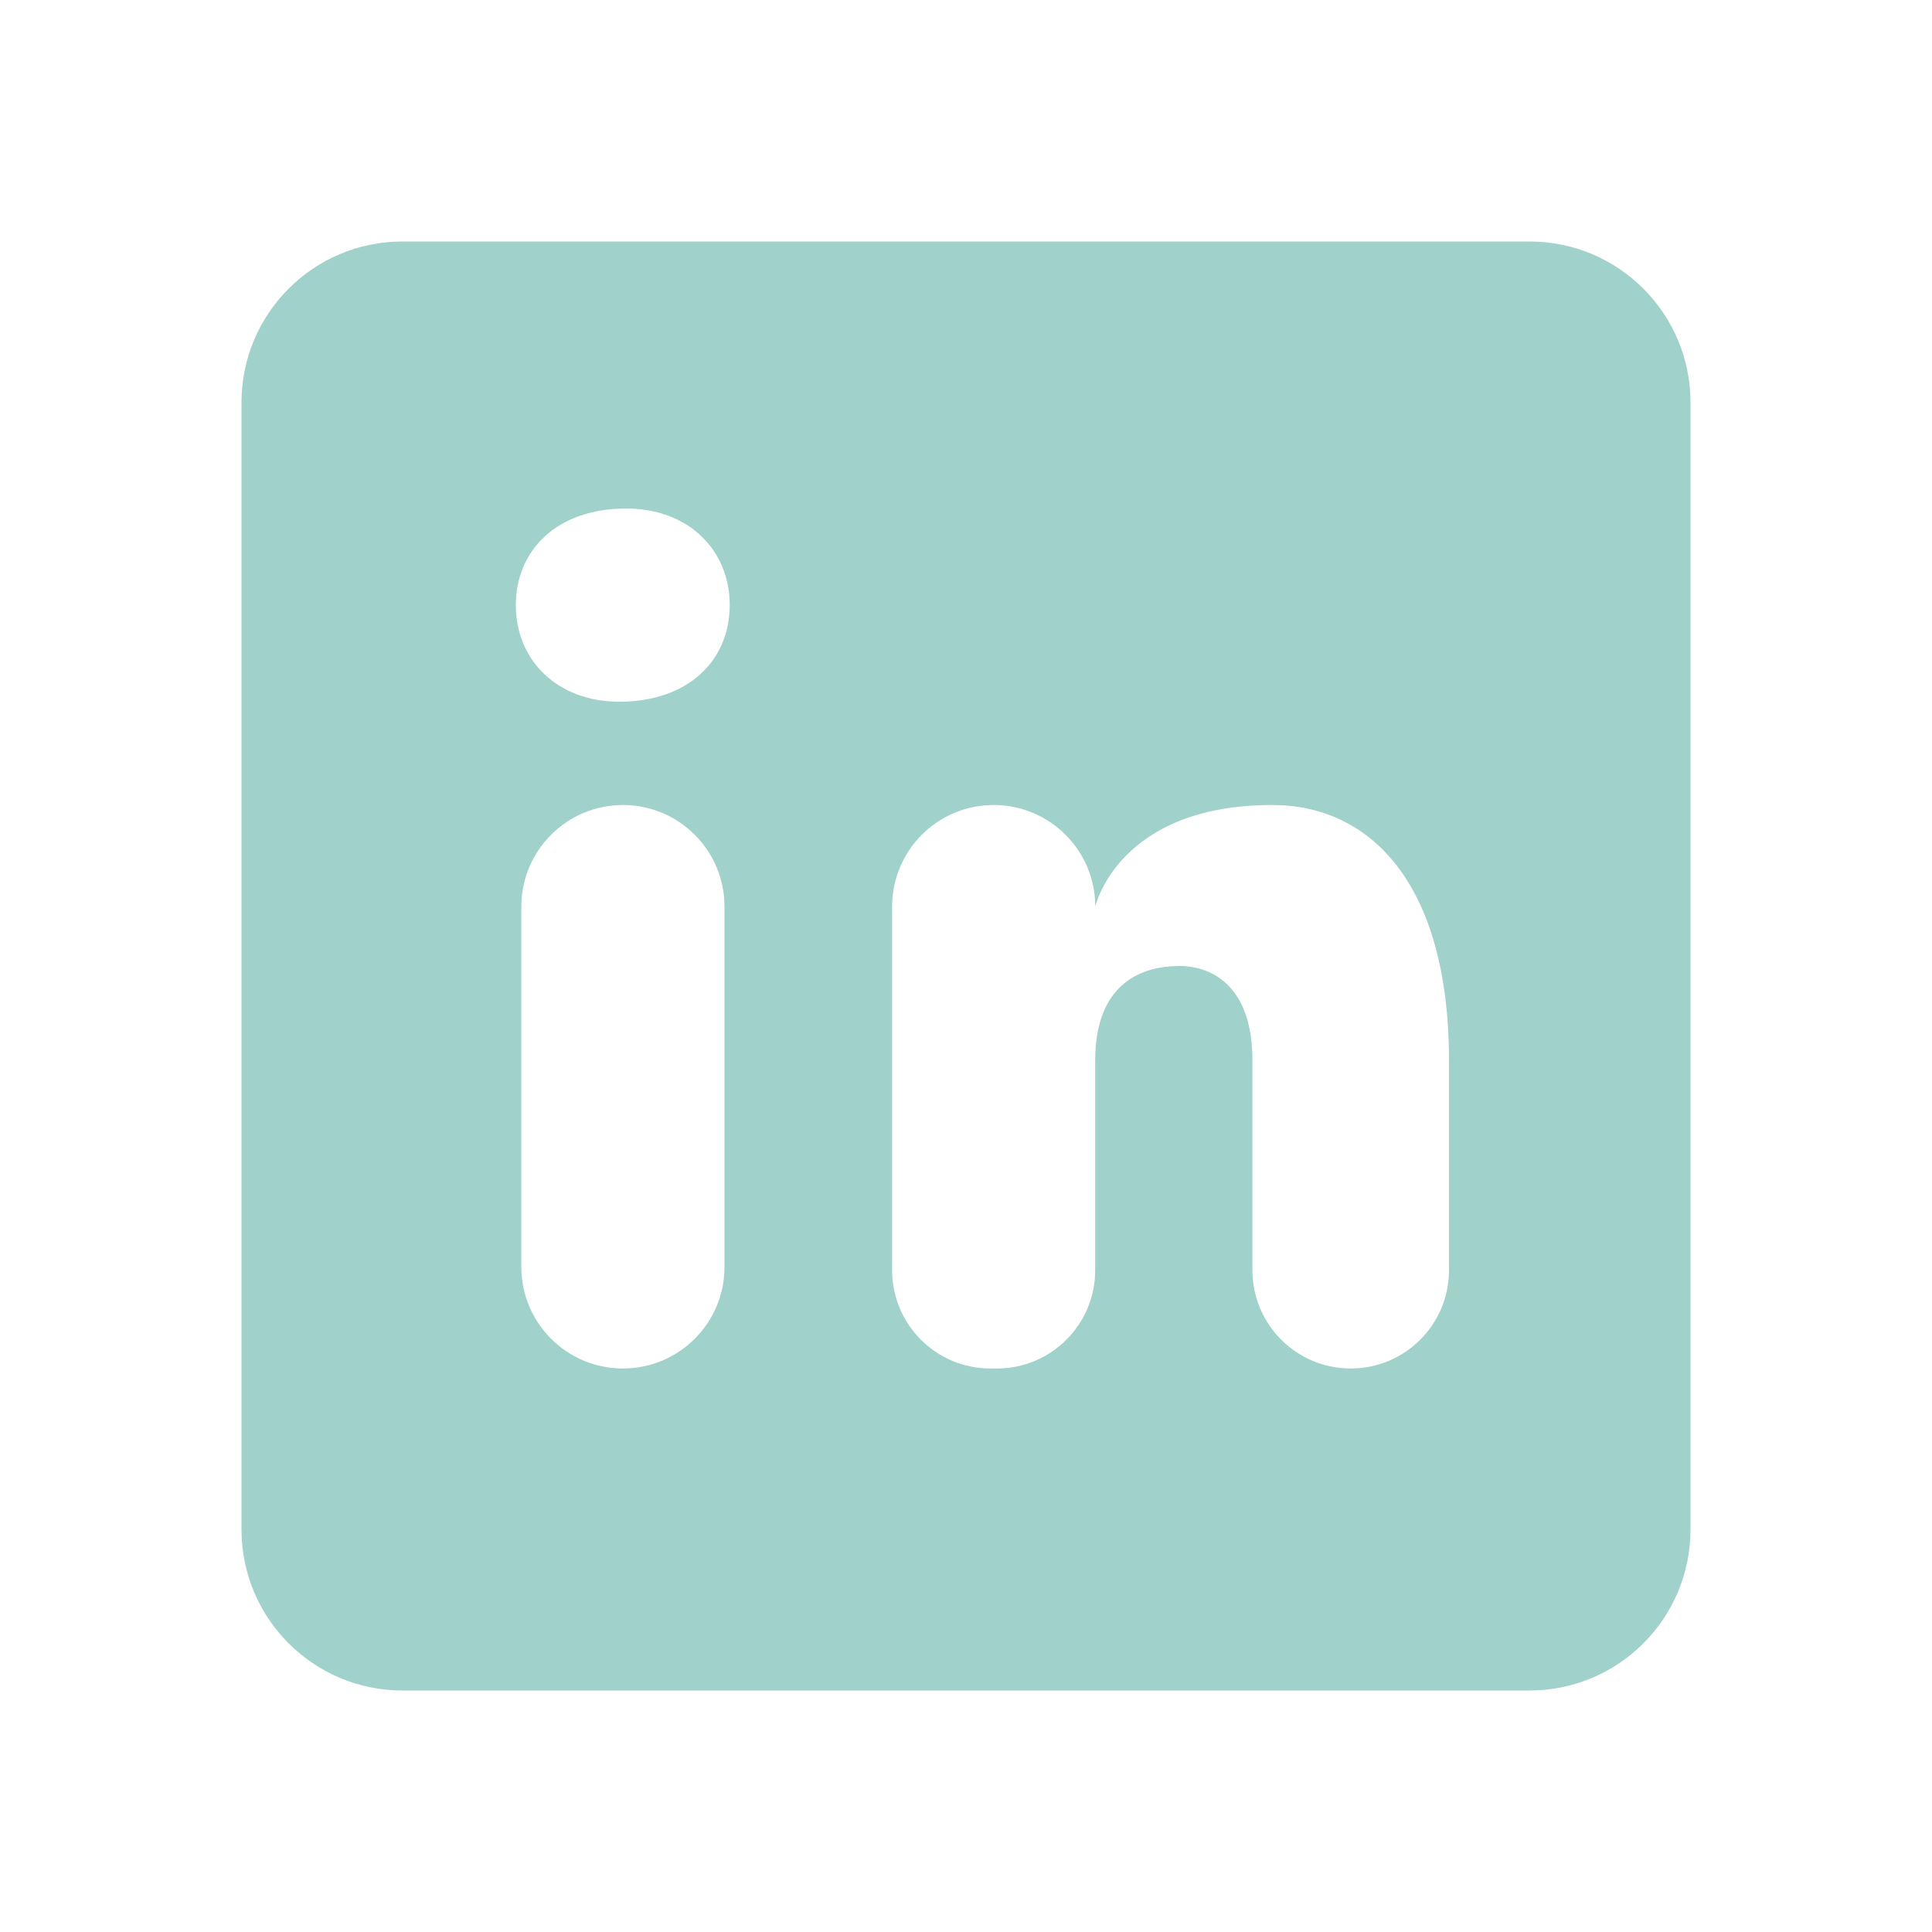
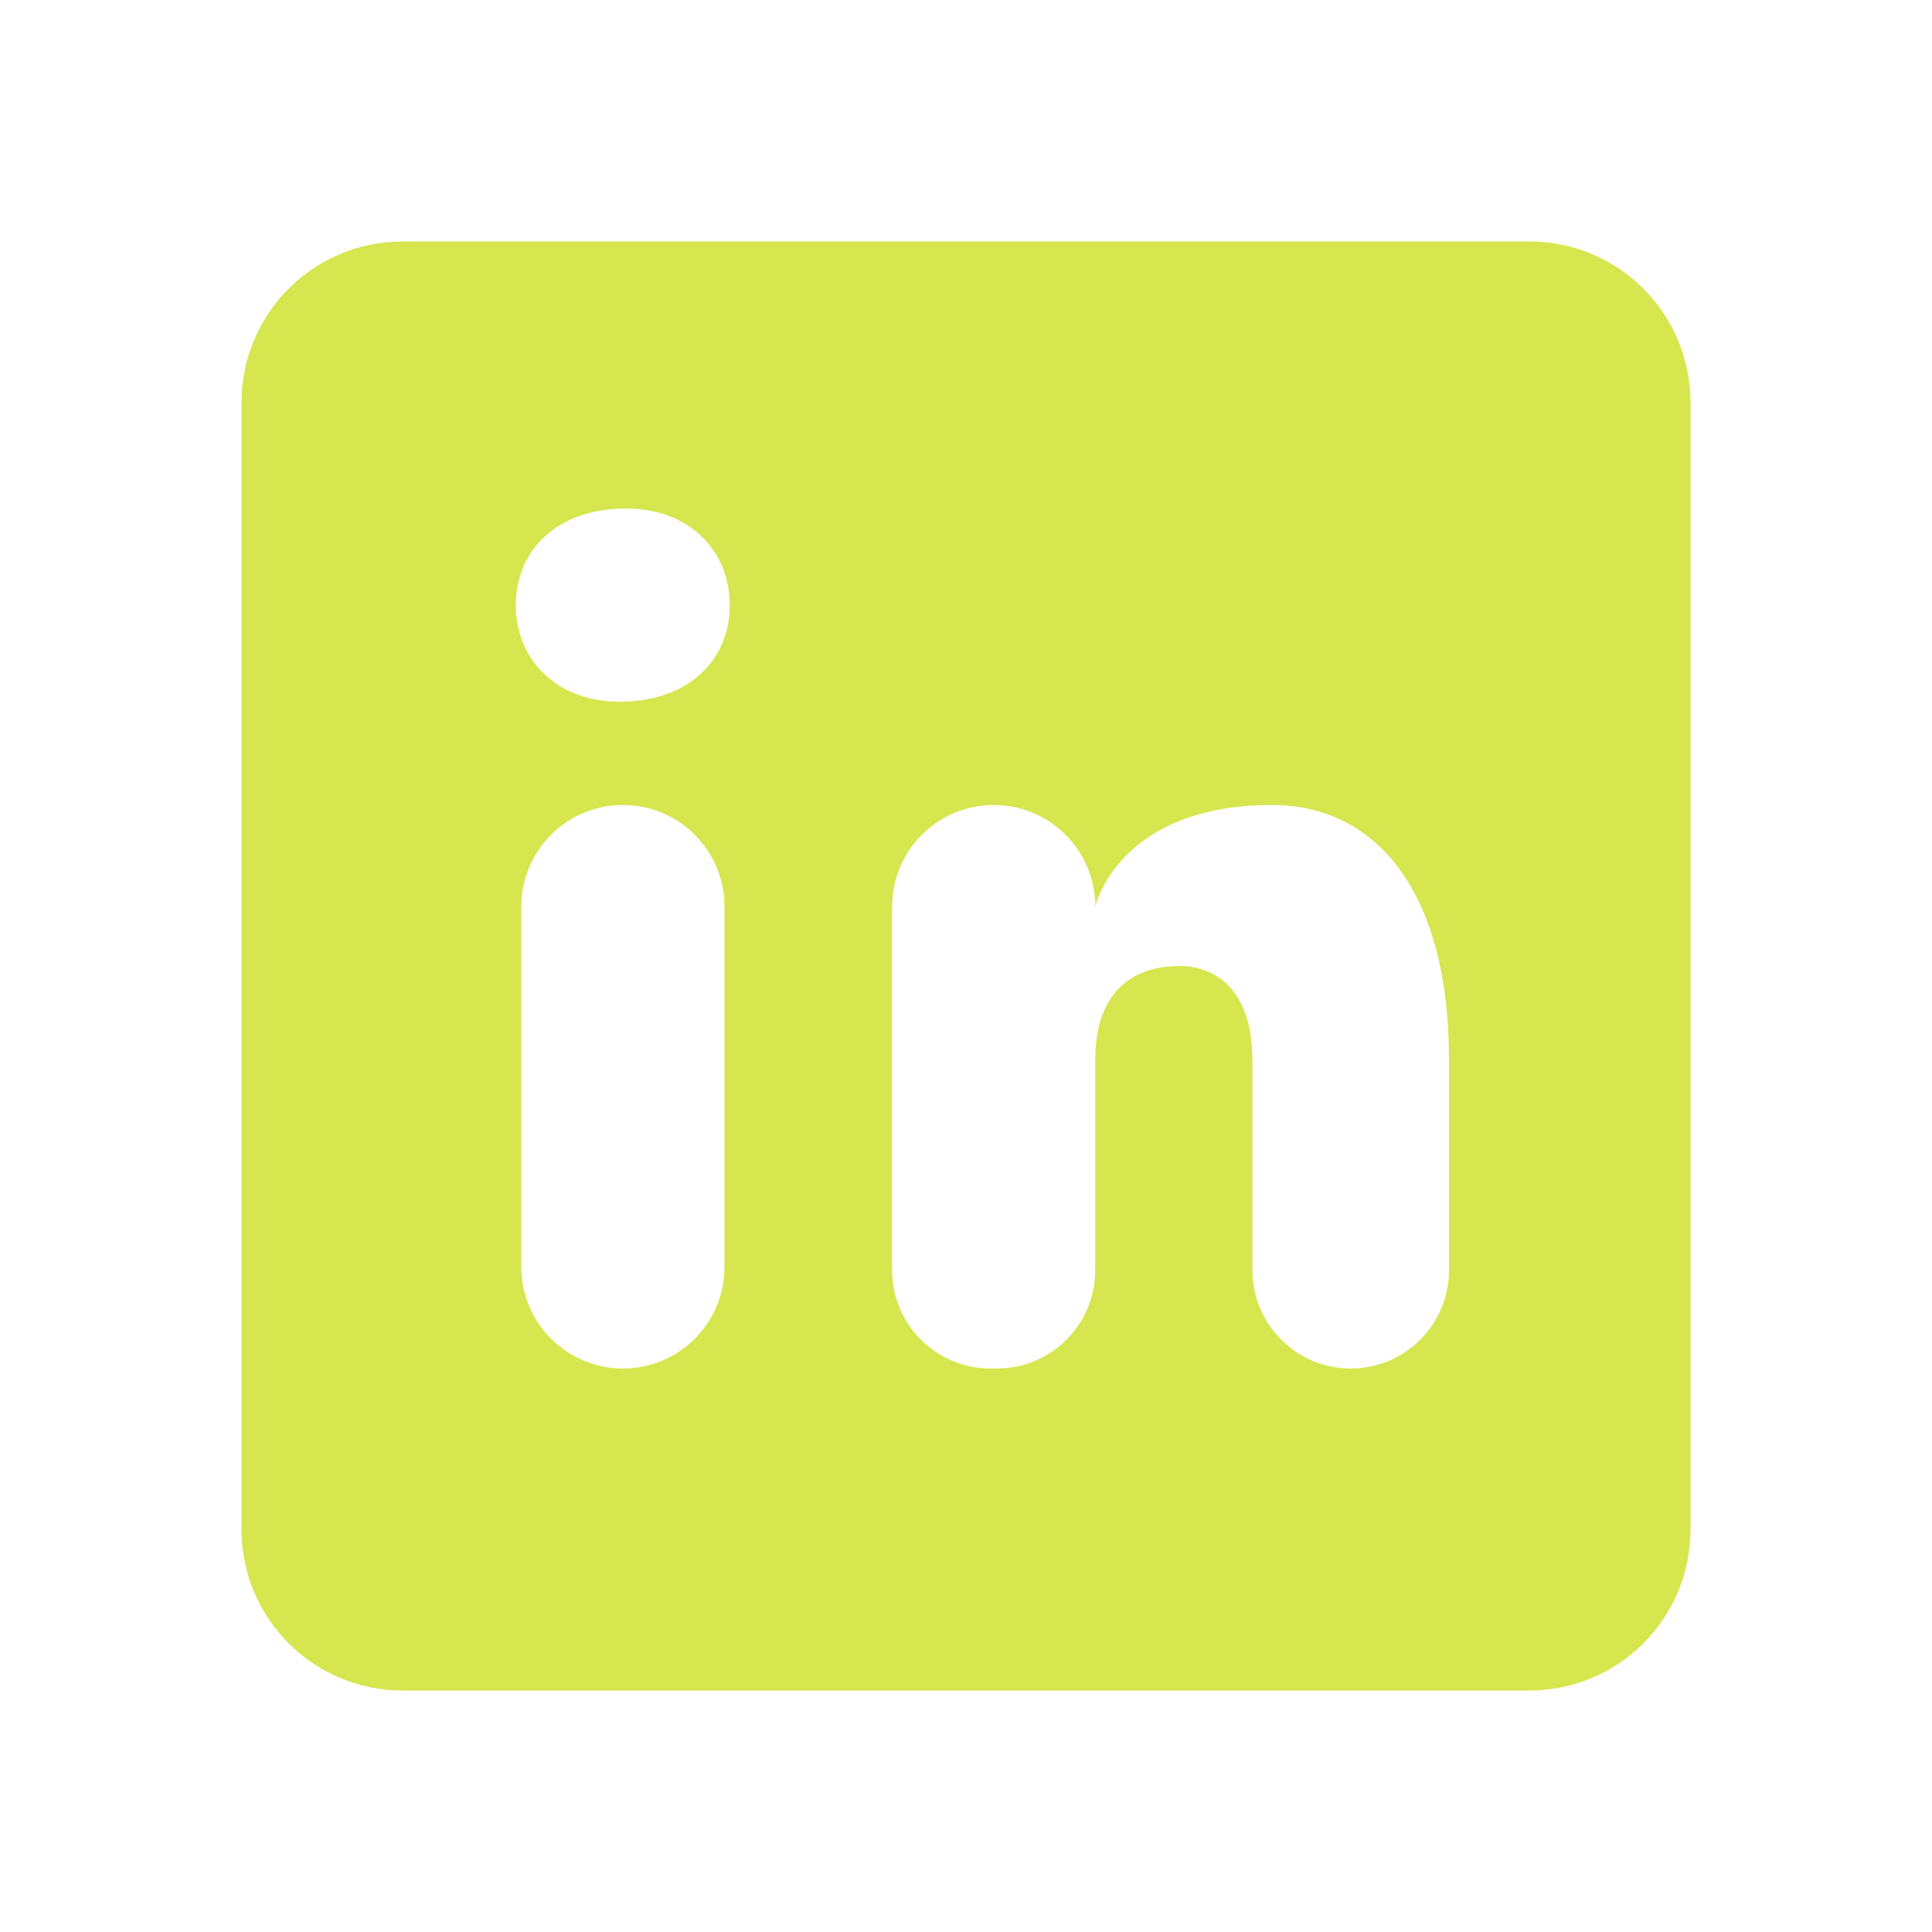
- <svg xmlns="http://www.w3.org/2000/svg" fill="#A0D1CA" viewBox="0 0 24 24" width="24px" height="24px">
+ <svg xmlns="http://www.w3.org/2000/svg" fill="#D6E64F" viewBox="0 0 24 24" width="24px" height="24px">
  <path d="M19,3H5C3.895,3,3,3.895,3,5v14c0,1.105,0.895,2,2,2h14c1.105,0,2-0.895,2-2V5C21,3.895,20.105,3,19,3z M7.738,17L7.738,17 c-0.697,0-1.262-0.565-1.262-1.262v-4.477C6.477,10.565,7.042,10,7.738,10h0C8.435,10,9,10.565,9,11.262v4.477 C9,16.435,8.435,17,7.738,17z M7.694,8.717c-0.771,0-1.286-0.514-1.286-1.2s0.514-1.2,1.371-1.2c0.771,0,1.286,0.514,1.286,1.2 S8.551,8.717,7.694,8.717z M16.779,17L16.779,17c-0.674,0-1.221-0.547-1.221-1.221v-2.605c0-1.058-0.651-1.174-0.895-1.174 s-1.058,0.035-1.058,1.174v2.605c0,0.674-0.547,1.221-1.221,1.221h-0.081c-0.674,0-1.221-0.547-1.221-1.221v-4.517 c0-0.697,0.565-1.262,1.262-1.262h0c0.697,0,1.262,0.565,1.262,1.262c0,0,0.282-1.262,2.198-1.262C17.023,10,18,10.977,18,13.174 v2.605C18,16.453,17.453,17,16.779,17z" />
</svg>
